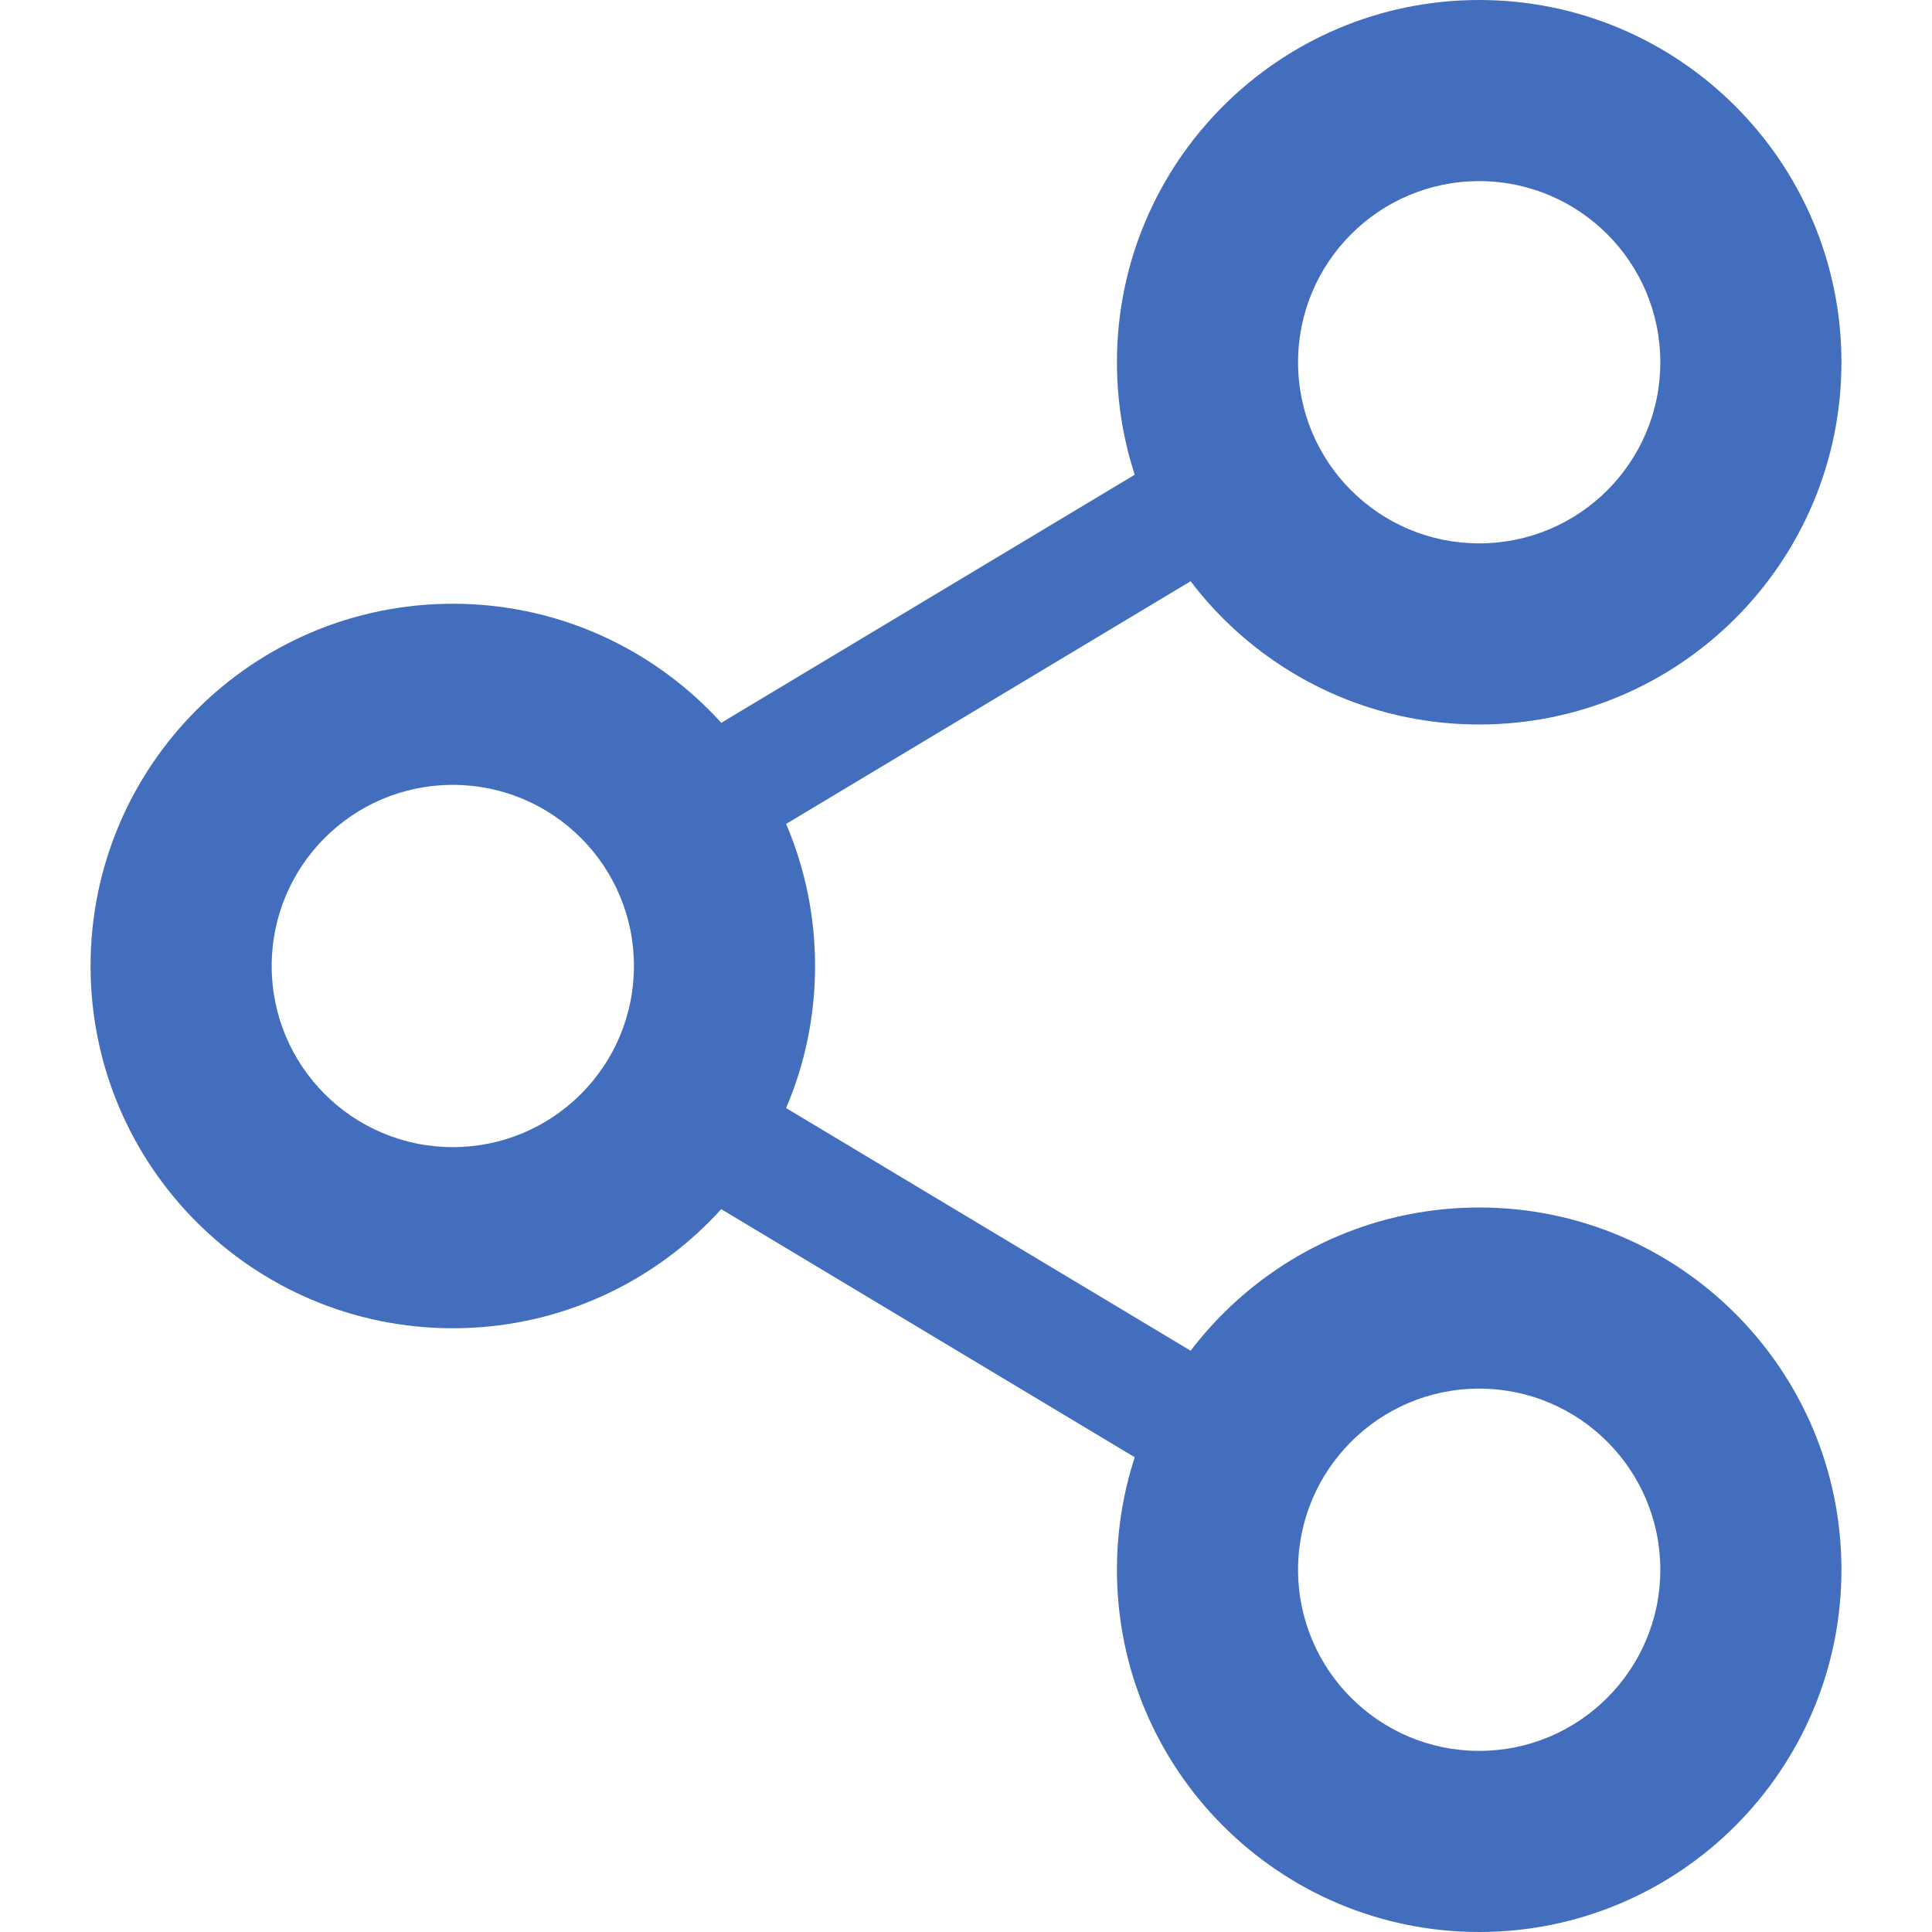
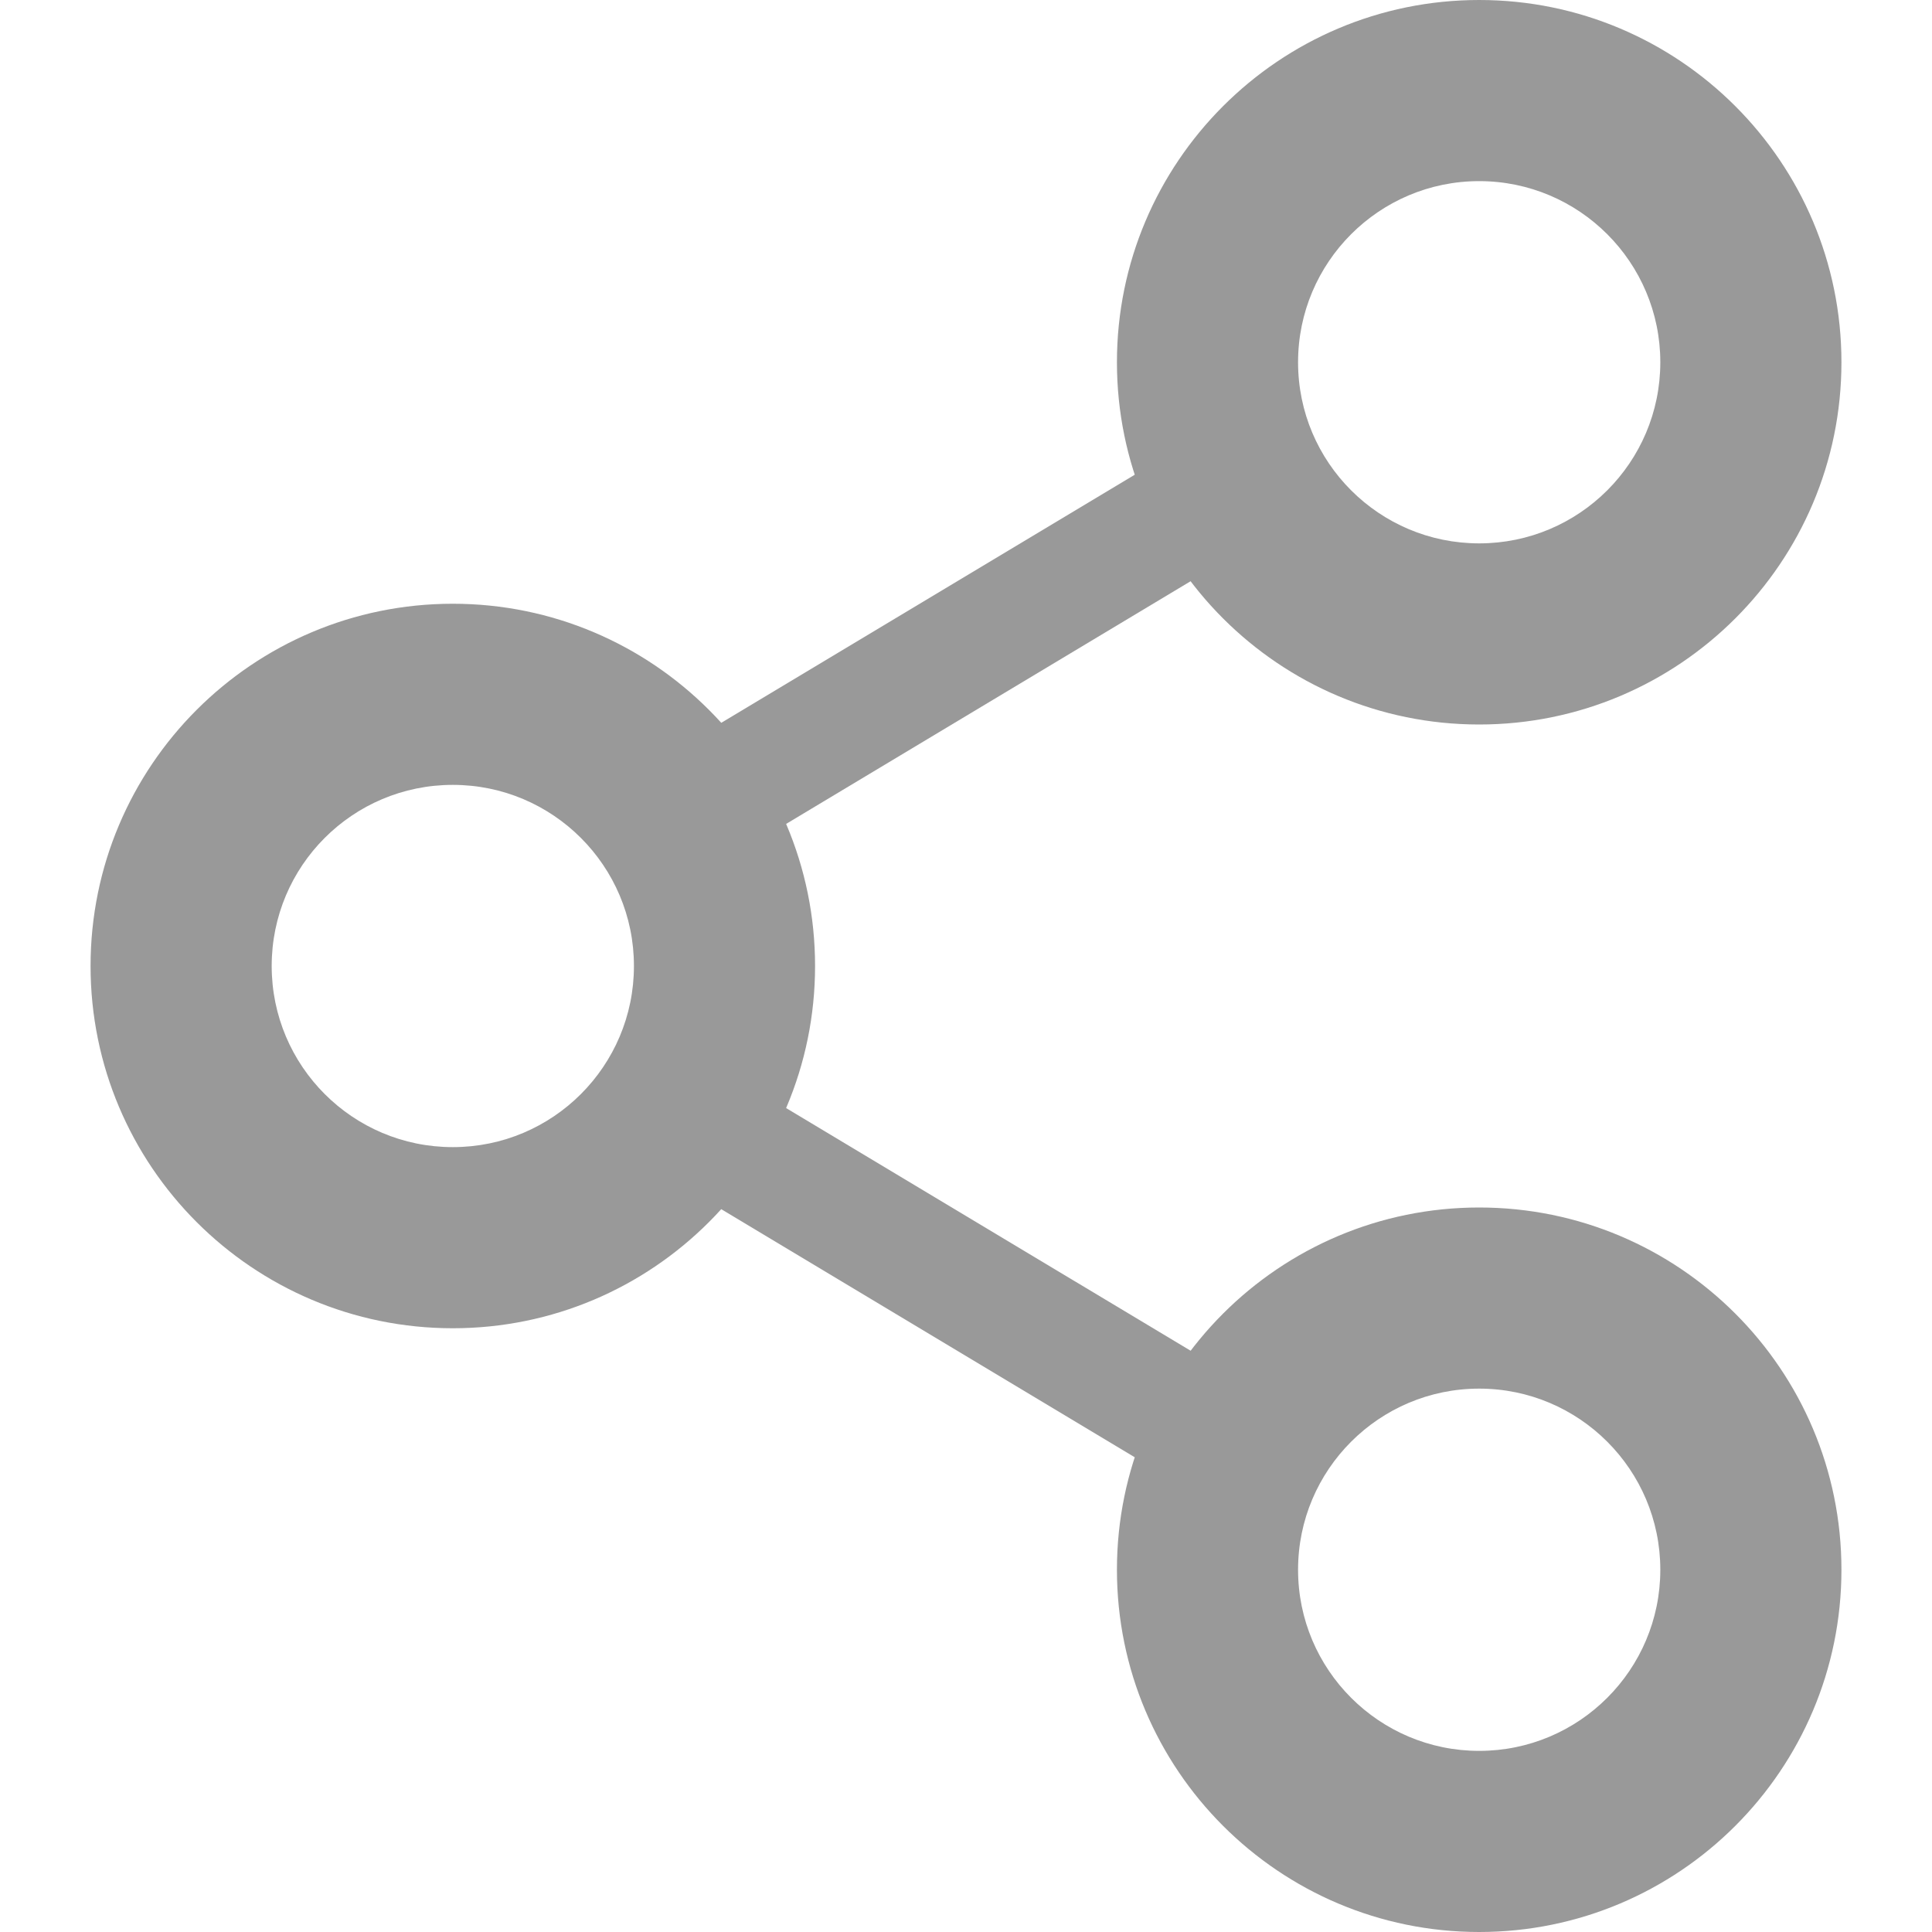
<svg xmlns="http://www.w3.org/2000/svg" width="16" height="16" viewBox="0 0 16 16" fill="none">
-   <path d="M10.459 4.454L10.04 3.546L5.04 6.546L5.459 7.454L10.459 4.454ZM5.04 9.454L10.04 12.454L10.46 11.546L5.459 8.546L5.04 9.454Z" fill="#436EBE" />
-   <path d="M12.25 6C13.906 6 15.25 4.657 15.25 3C15.25 1.344 13.906 0 12.25 0C10.594 0 9.25 1.344 9.25 3C9.25 4.657 10.593 6 12.25 6ZM12.25 1.5C13.078 1.5 13.75 2.172 13.75 3C13.75 3.829 13.078 4.5 12.25 4.5C11.422 4.5 10.75 3.829 10.75 3C10.75 2.172 11.422 1.5 12.25 1.5ZM3.75 5C2.093 5 0.75 6.343 0.75 8C0.75 9.656 2.093 11 3.75 11C5.406 11 6.75 9.656 6.75 8C6.75 6.343 5.406 5 3.75 5ZM3.75 9.5C2.921 9.5 2.25 8.828 2.25 8C2.25 7.171 2.921 6.5 3.75 6.5C4.578 6.5 5.25 7.171 5.25 8C5.25 8.829 4.578 9.5 3.75 9.5ZM12.25 10C10.594 10 9.25 11.343 9.25 13C9.25 14.656 10.594 16 12.25 16C13.906 16 15.25 14.656 15.25 13C15.25 11.343 13.906 10 12.25 10ZM12.25 14.5C11.422 14.5 10.75 13.828 10.75 13C10.75 12.172 11.422 11.5 12.25 11.5C13.078 11.5 13.75 12.172 13.75 13C13.75 13.828 13.078 14.5 12.25 14.5Z" fill="#436EBE" />
+   <path d="M10.459 4.454L10.04 3.546L5.04 6.546L5.459 7.454L10.459 4.454ZM5.04 9.454L10.04 12.454L10.46 11.546L5.459 8.546L5.04 9.454Z" fill="#999999" />
+   <path d="M12.25 6C13.906 6 15.25 4.657 15.25 3C15.25 1.344 13.906 0 12.25 0C10.594 0 9.25 1.344 9.25 3C9.25 4.657 10.593 6 12.25 6ZM12.25 1.5C13.078 1.5 13.75 2.172 13.75 3C13.75 3.829 13.078 4.5 12.25 4.5C11.422 4.5 10.75 3.829 10.75 3C10.75 2.172 11.422 1.5 12.25 1.5ZM3.75 5C2.093 5 0.75 6.343 0.75 8C0.75 9.656 2.093 11 3.75 11C5.406 11 6.75 9.656 6.75 8C6.75 6.343 5.406 5 3.75 5ZM3.75 9.5C2.921 9.5 2.25 8.828 2.25 8C2.25 7.171 2.921 6.5 3.75 6.5C4.578 6.5 5.25 7.171 5.25 8C5.25 8.829 4.578 9.5 3.75 9.5ZM12.25 10C10.594 10 9.25 11.343 9.25 13C9.25 14.656 10.594 16 12.25 16C13.906 16 15.25 14.656 15.25 13C15.25 11.343 13.906 10 12.25 10ZM12.25 14.5C11.422 14.5 10.75 13.828 10.75 13C10.75 12.172 11.422 11.5 12.25 11.5C13.078 11.5 13.75 12.172 13.75 13C13.75 13.828 13.078 14.5 12.25 14.5Z" fill="#999999" />
</svg>
